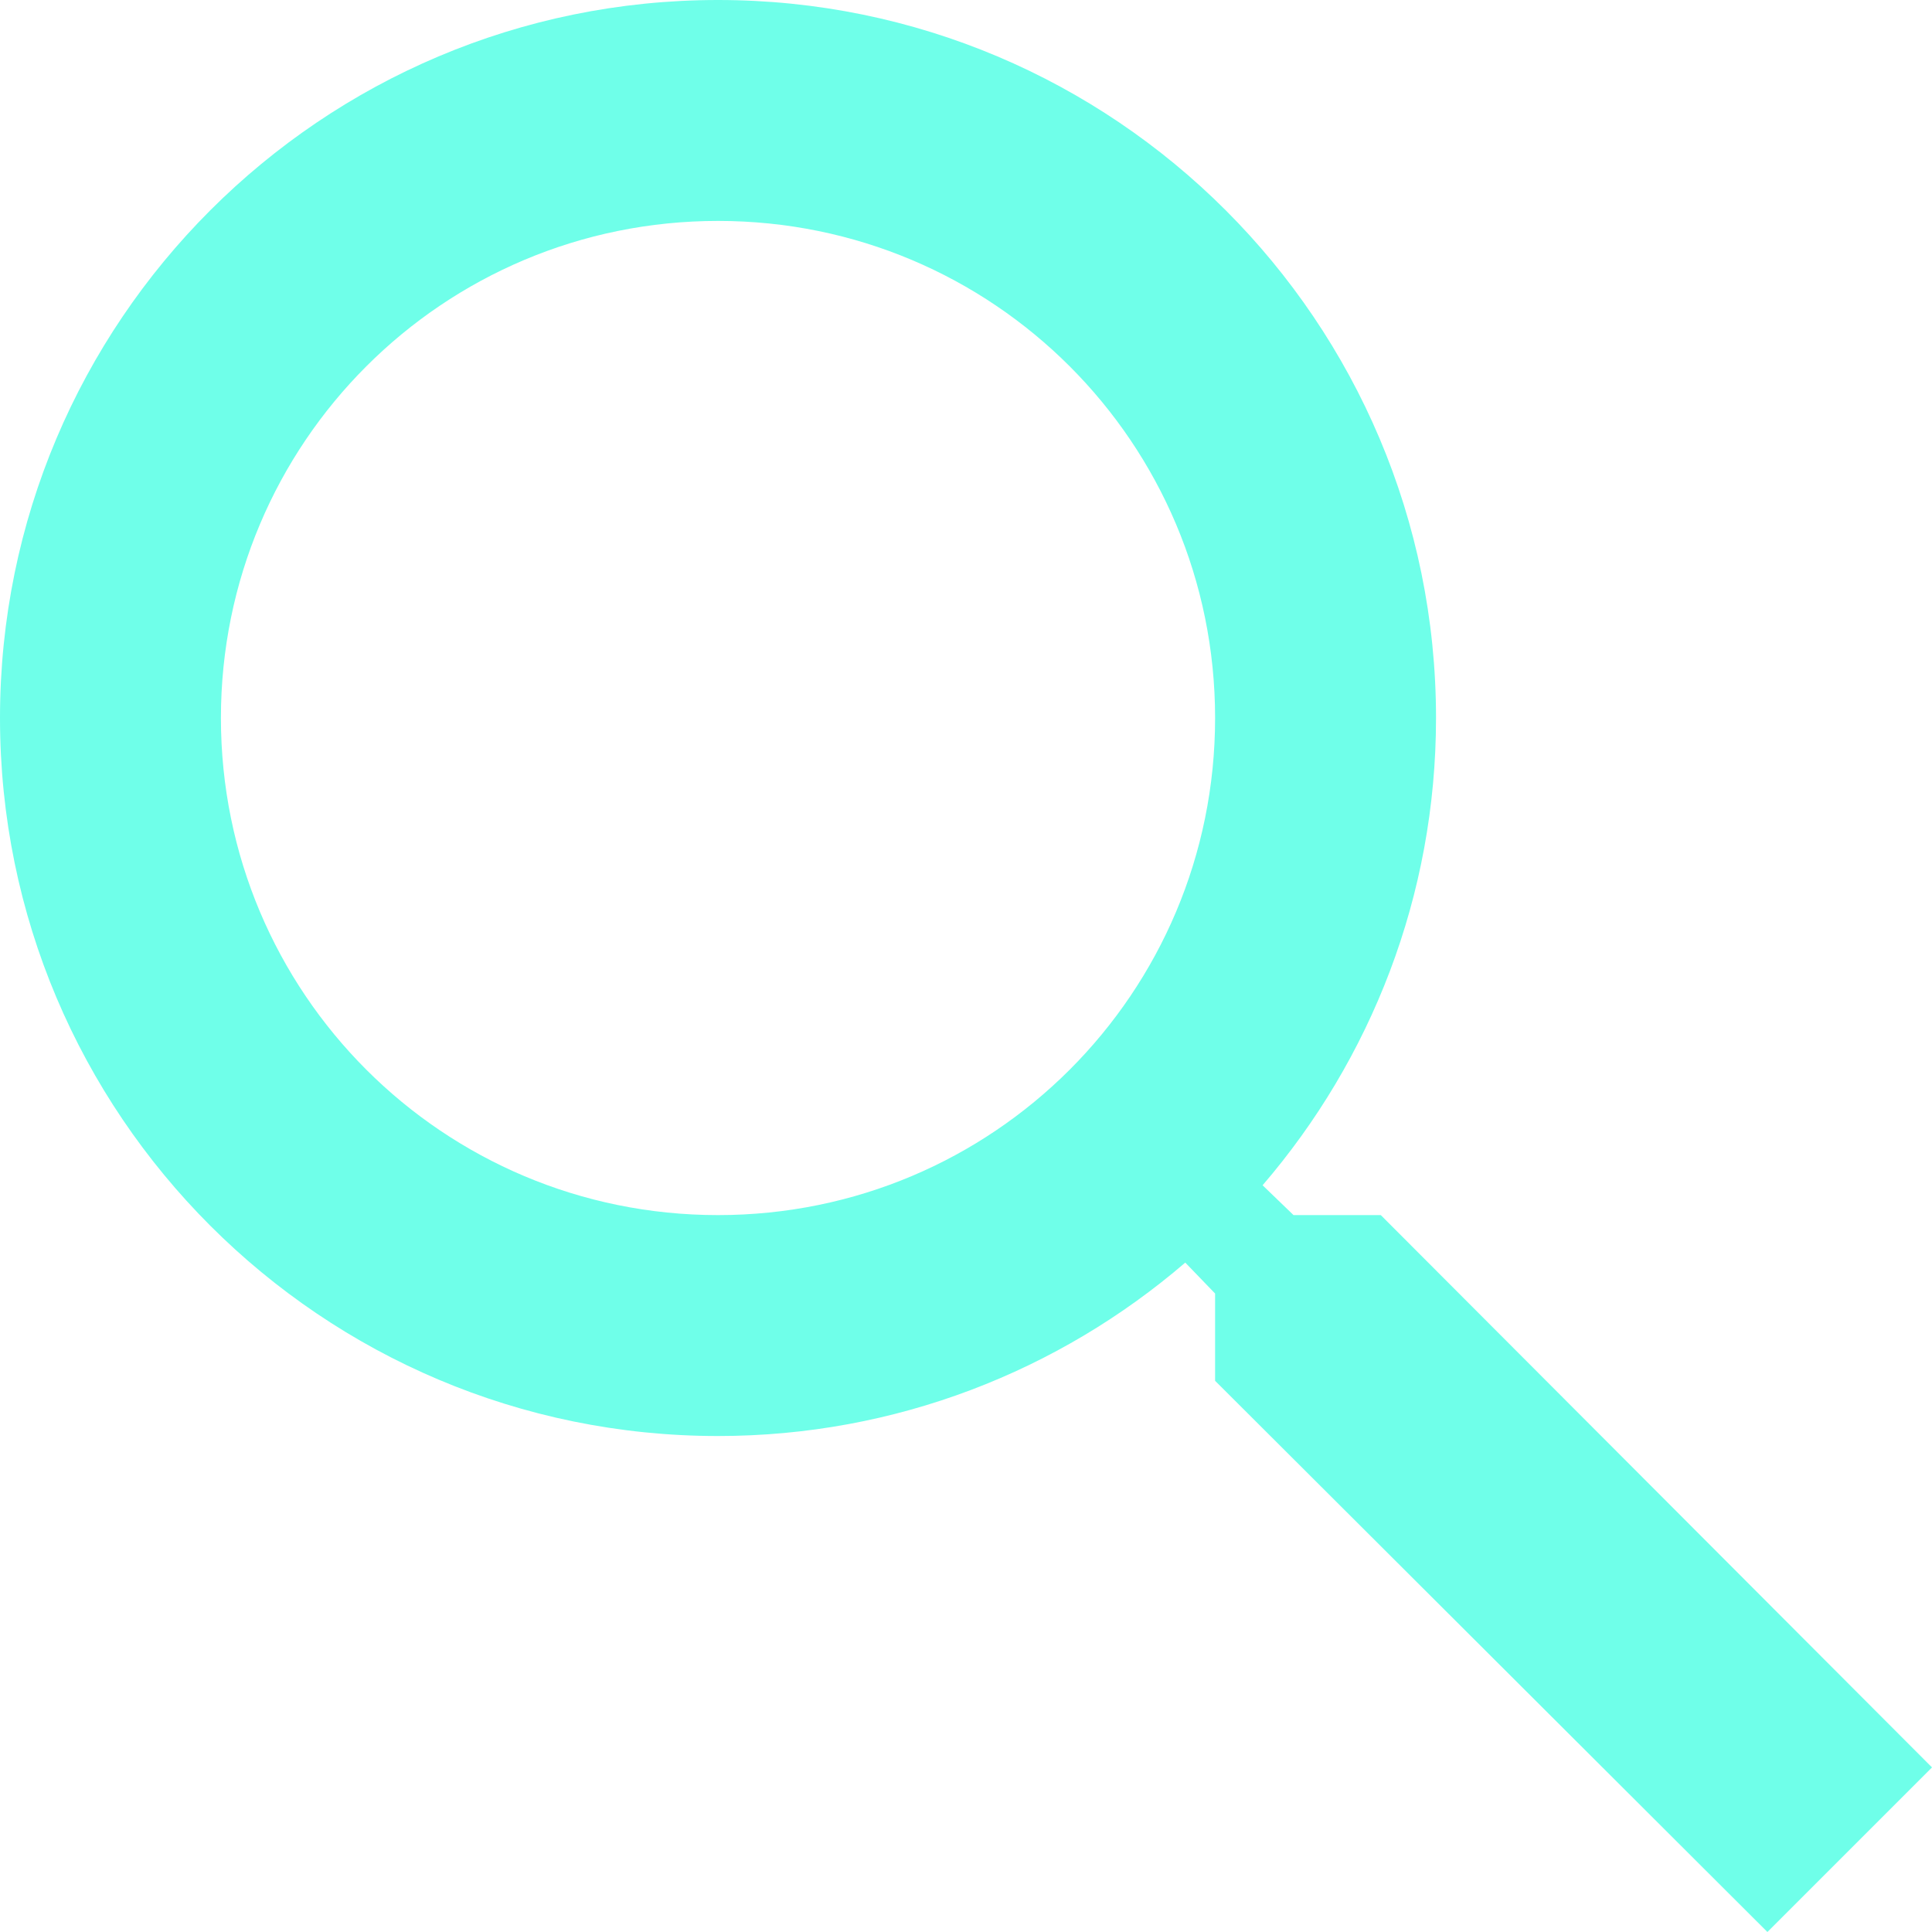
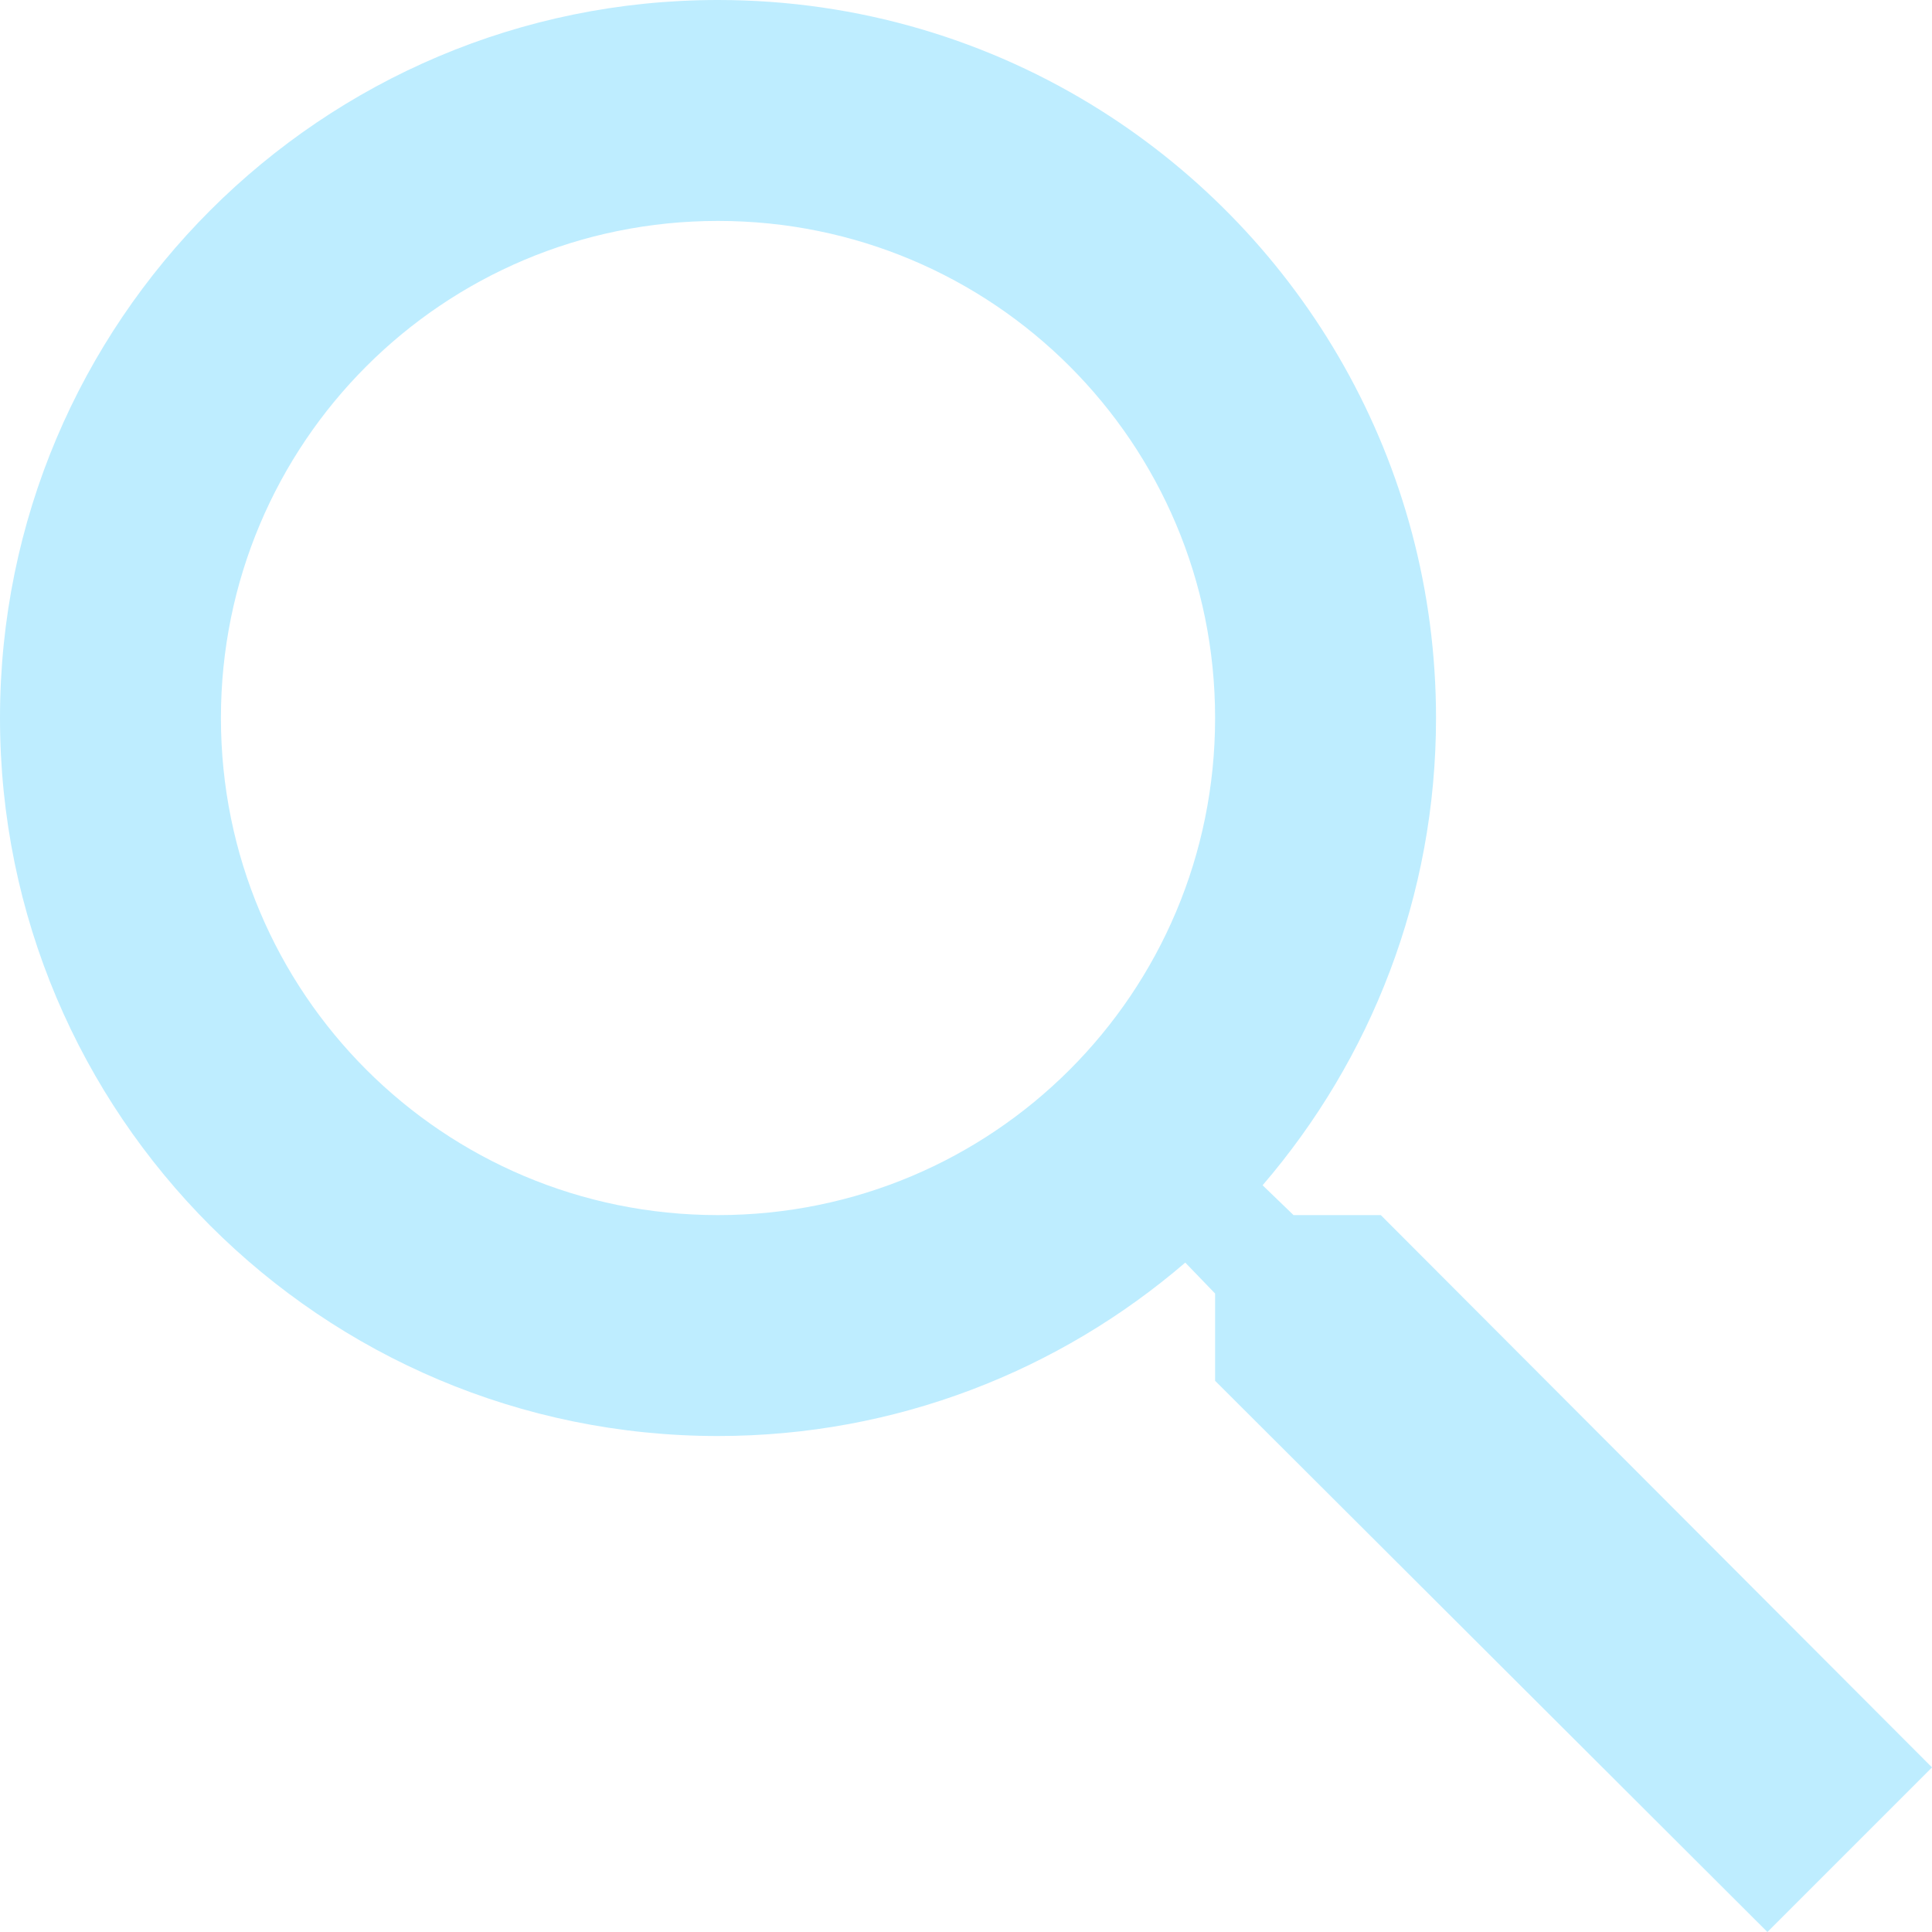
<svg xmlns="http://www.w3.org/2000/svg" width="178" height="178" viewBox="0 0 178 178">
-   <path fill="#6FFFE9" d="M157.216,141.95 L149.176,141.95 L146.326,139.202 C156.3,127.6 162.304,112.537 162.304,96.152 C162.304,59.616 132.688,30 96.152,30 C59.616,30 30,59.616 30,96.152 C30,132.688 59.616,162.304 96.152,162.304 C112.537,162.304 127.6,156.3 139.202,146.326 L141.95,149.176 L141.95,157.216 L192.836,208 L208,192.836 L157.216,141.95 Z M96.152,141.95 C70.811,141.95 50.354,121.493 50.354,96.152 C50.354,70.811 70.811,50.354 96.152,50.354 C121.493,50.354 141.95,70.811 141.95,96.152 C141.95,121.493 121.493,141.95 96.152,141.95 Z" transform="translate(-30 -30)" />
+   <path fill="#BEEDFF" d="M157.216,141.95 L149.176,141.95 L146.326,139.202 C156.3,127.6 162.304,112.537 162.304,96.152 C162.304,72.588 149.985,51.903 131.436,40.185 C121.224,33.733 109.124,30 96.152,30 C59.616,30 30,59.616 30,96.152 C30,132.688 59.616,162.304 96.152,162.304 C112.537,162.304 127.6,156.3 139.202,146.326 L141.95,149.176 L141.95,157.216 L192.836,208 L208,192.836 L157.216,141.95 Z M96.152,141.95 C70.811,141.95 50.354,121.493 50.354,96.152 C50.354,70.811 70.811,50.354 96.152,50.354 C121.493,50.354 141.95,70.811 141.95,96.152 C141.95,121.493 121.493,141.95 96.152,141.95 Z" transform="translate(-30 -30)" />
</svg>
